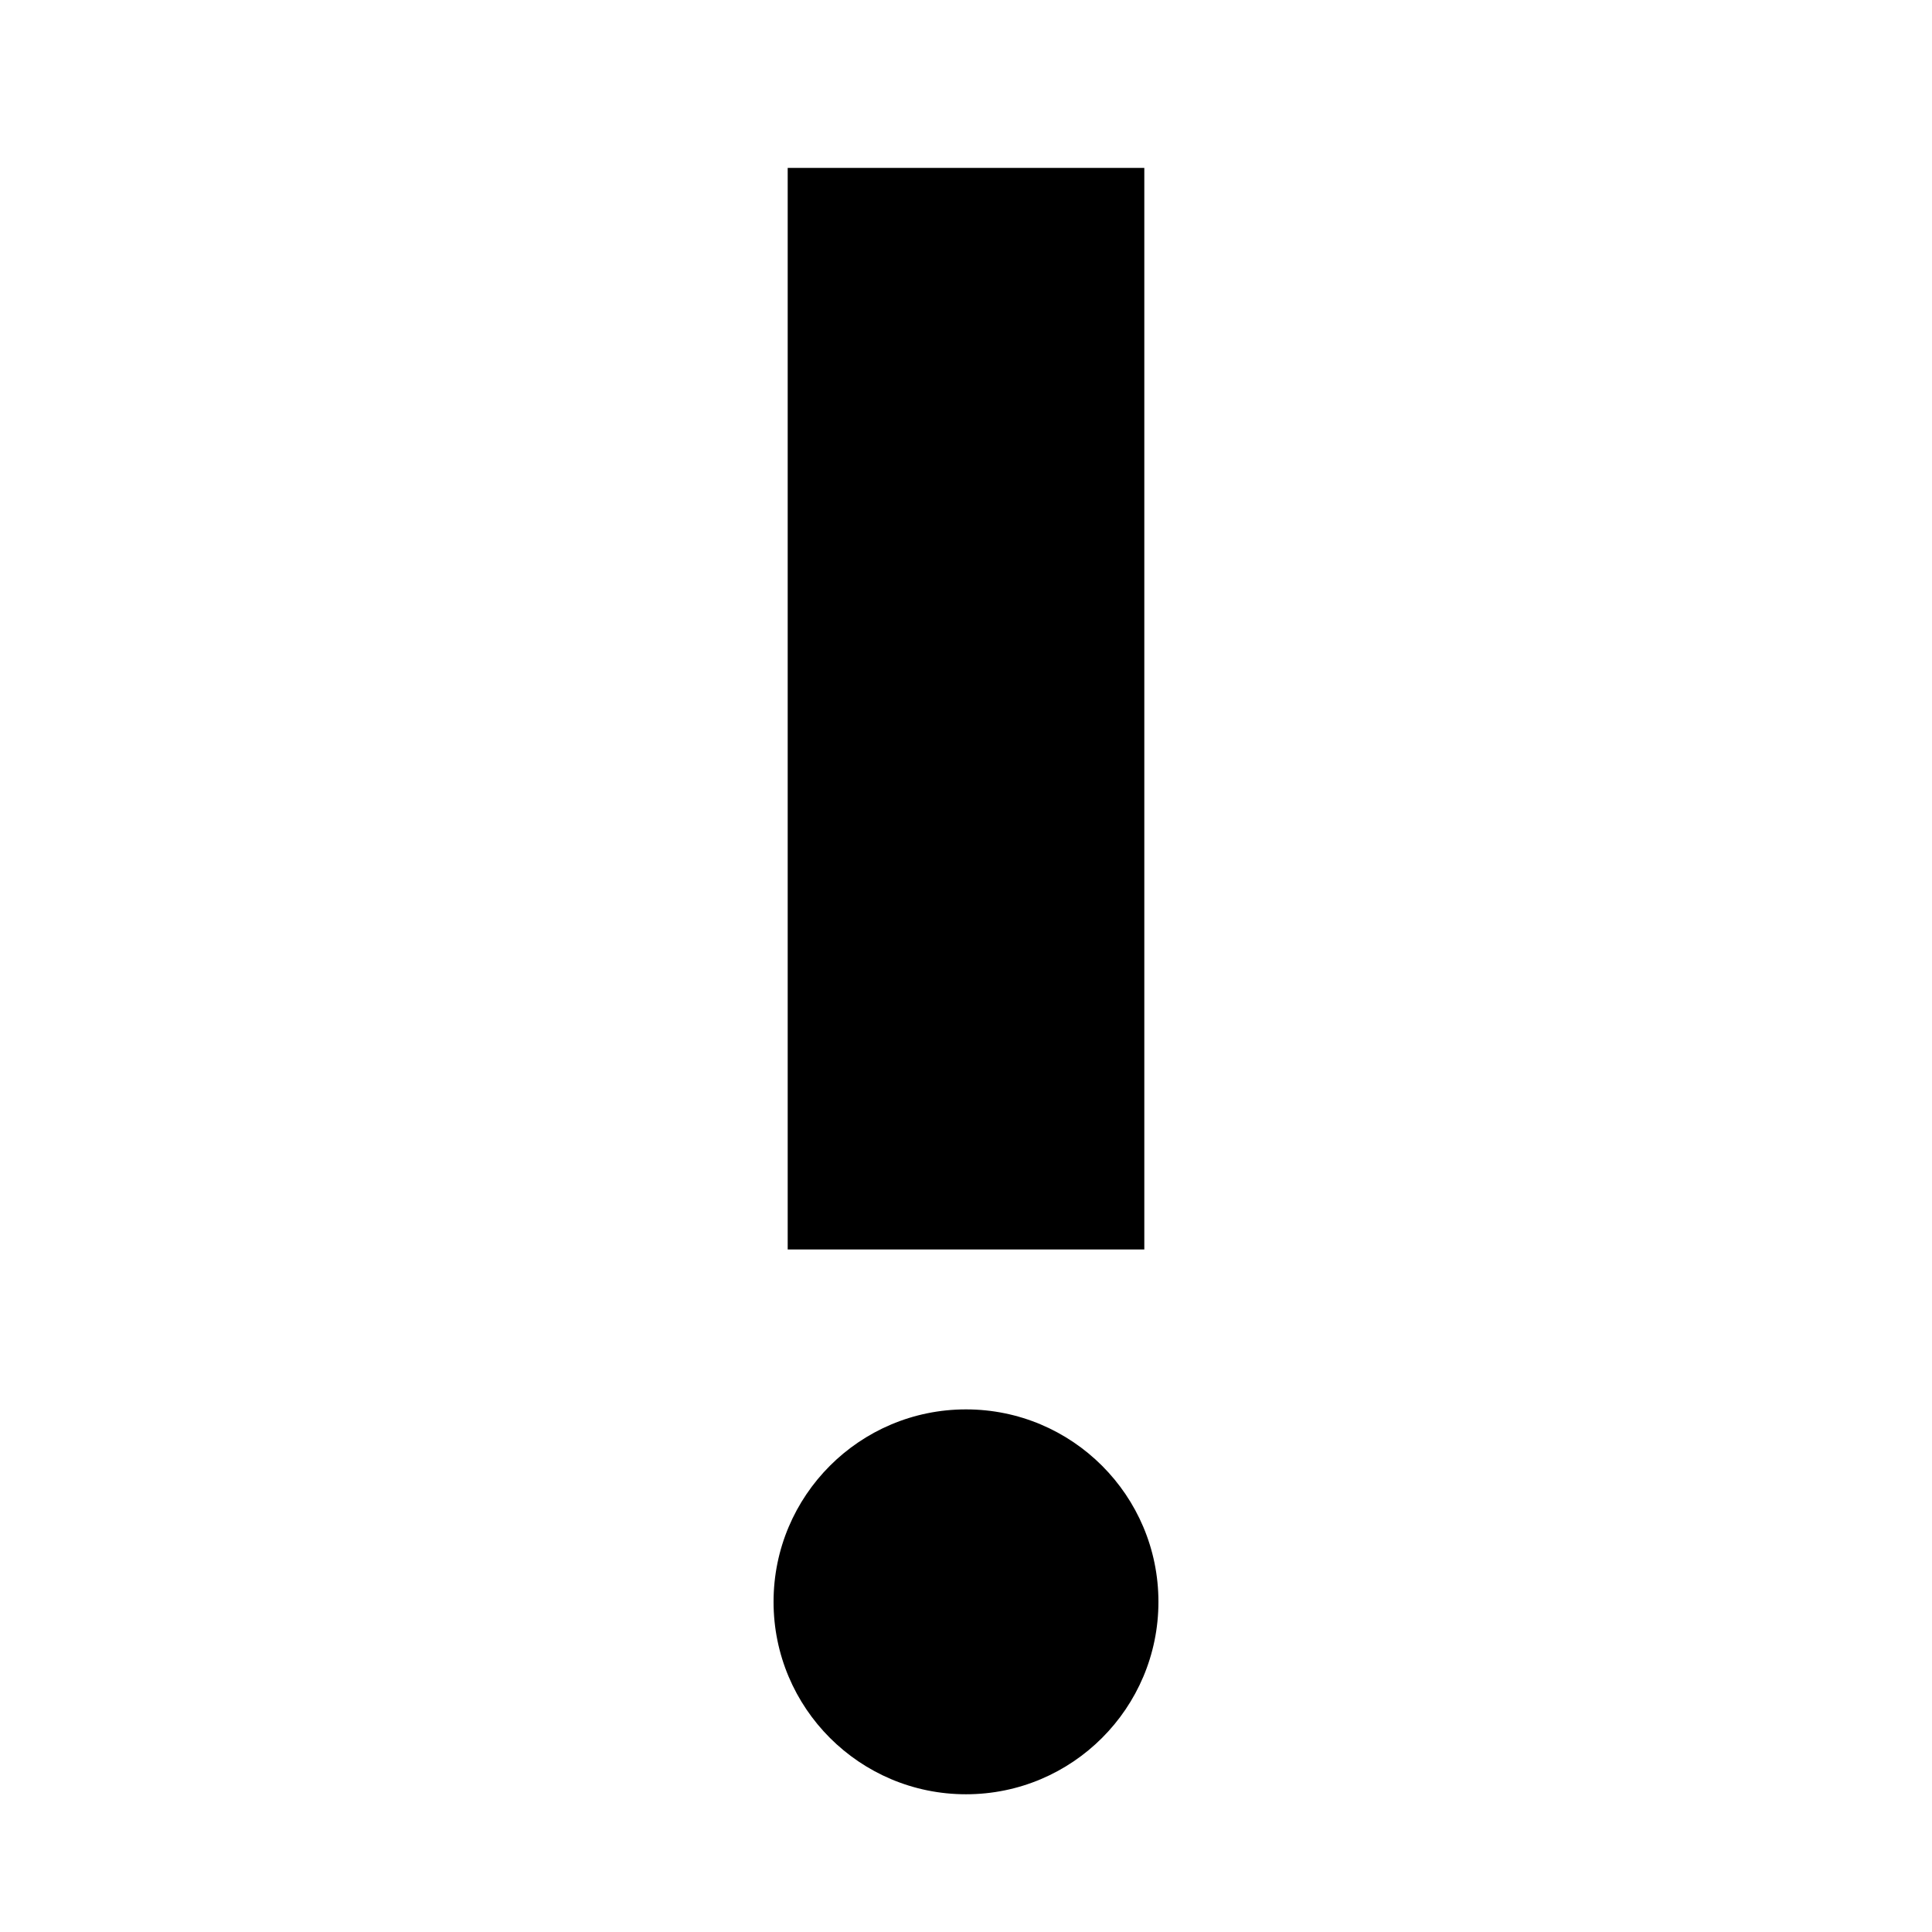
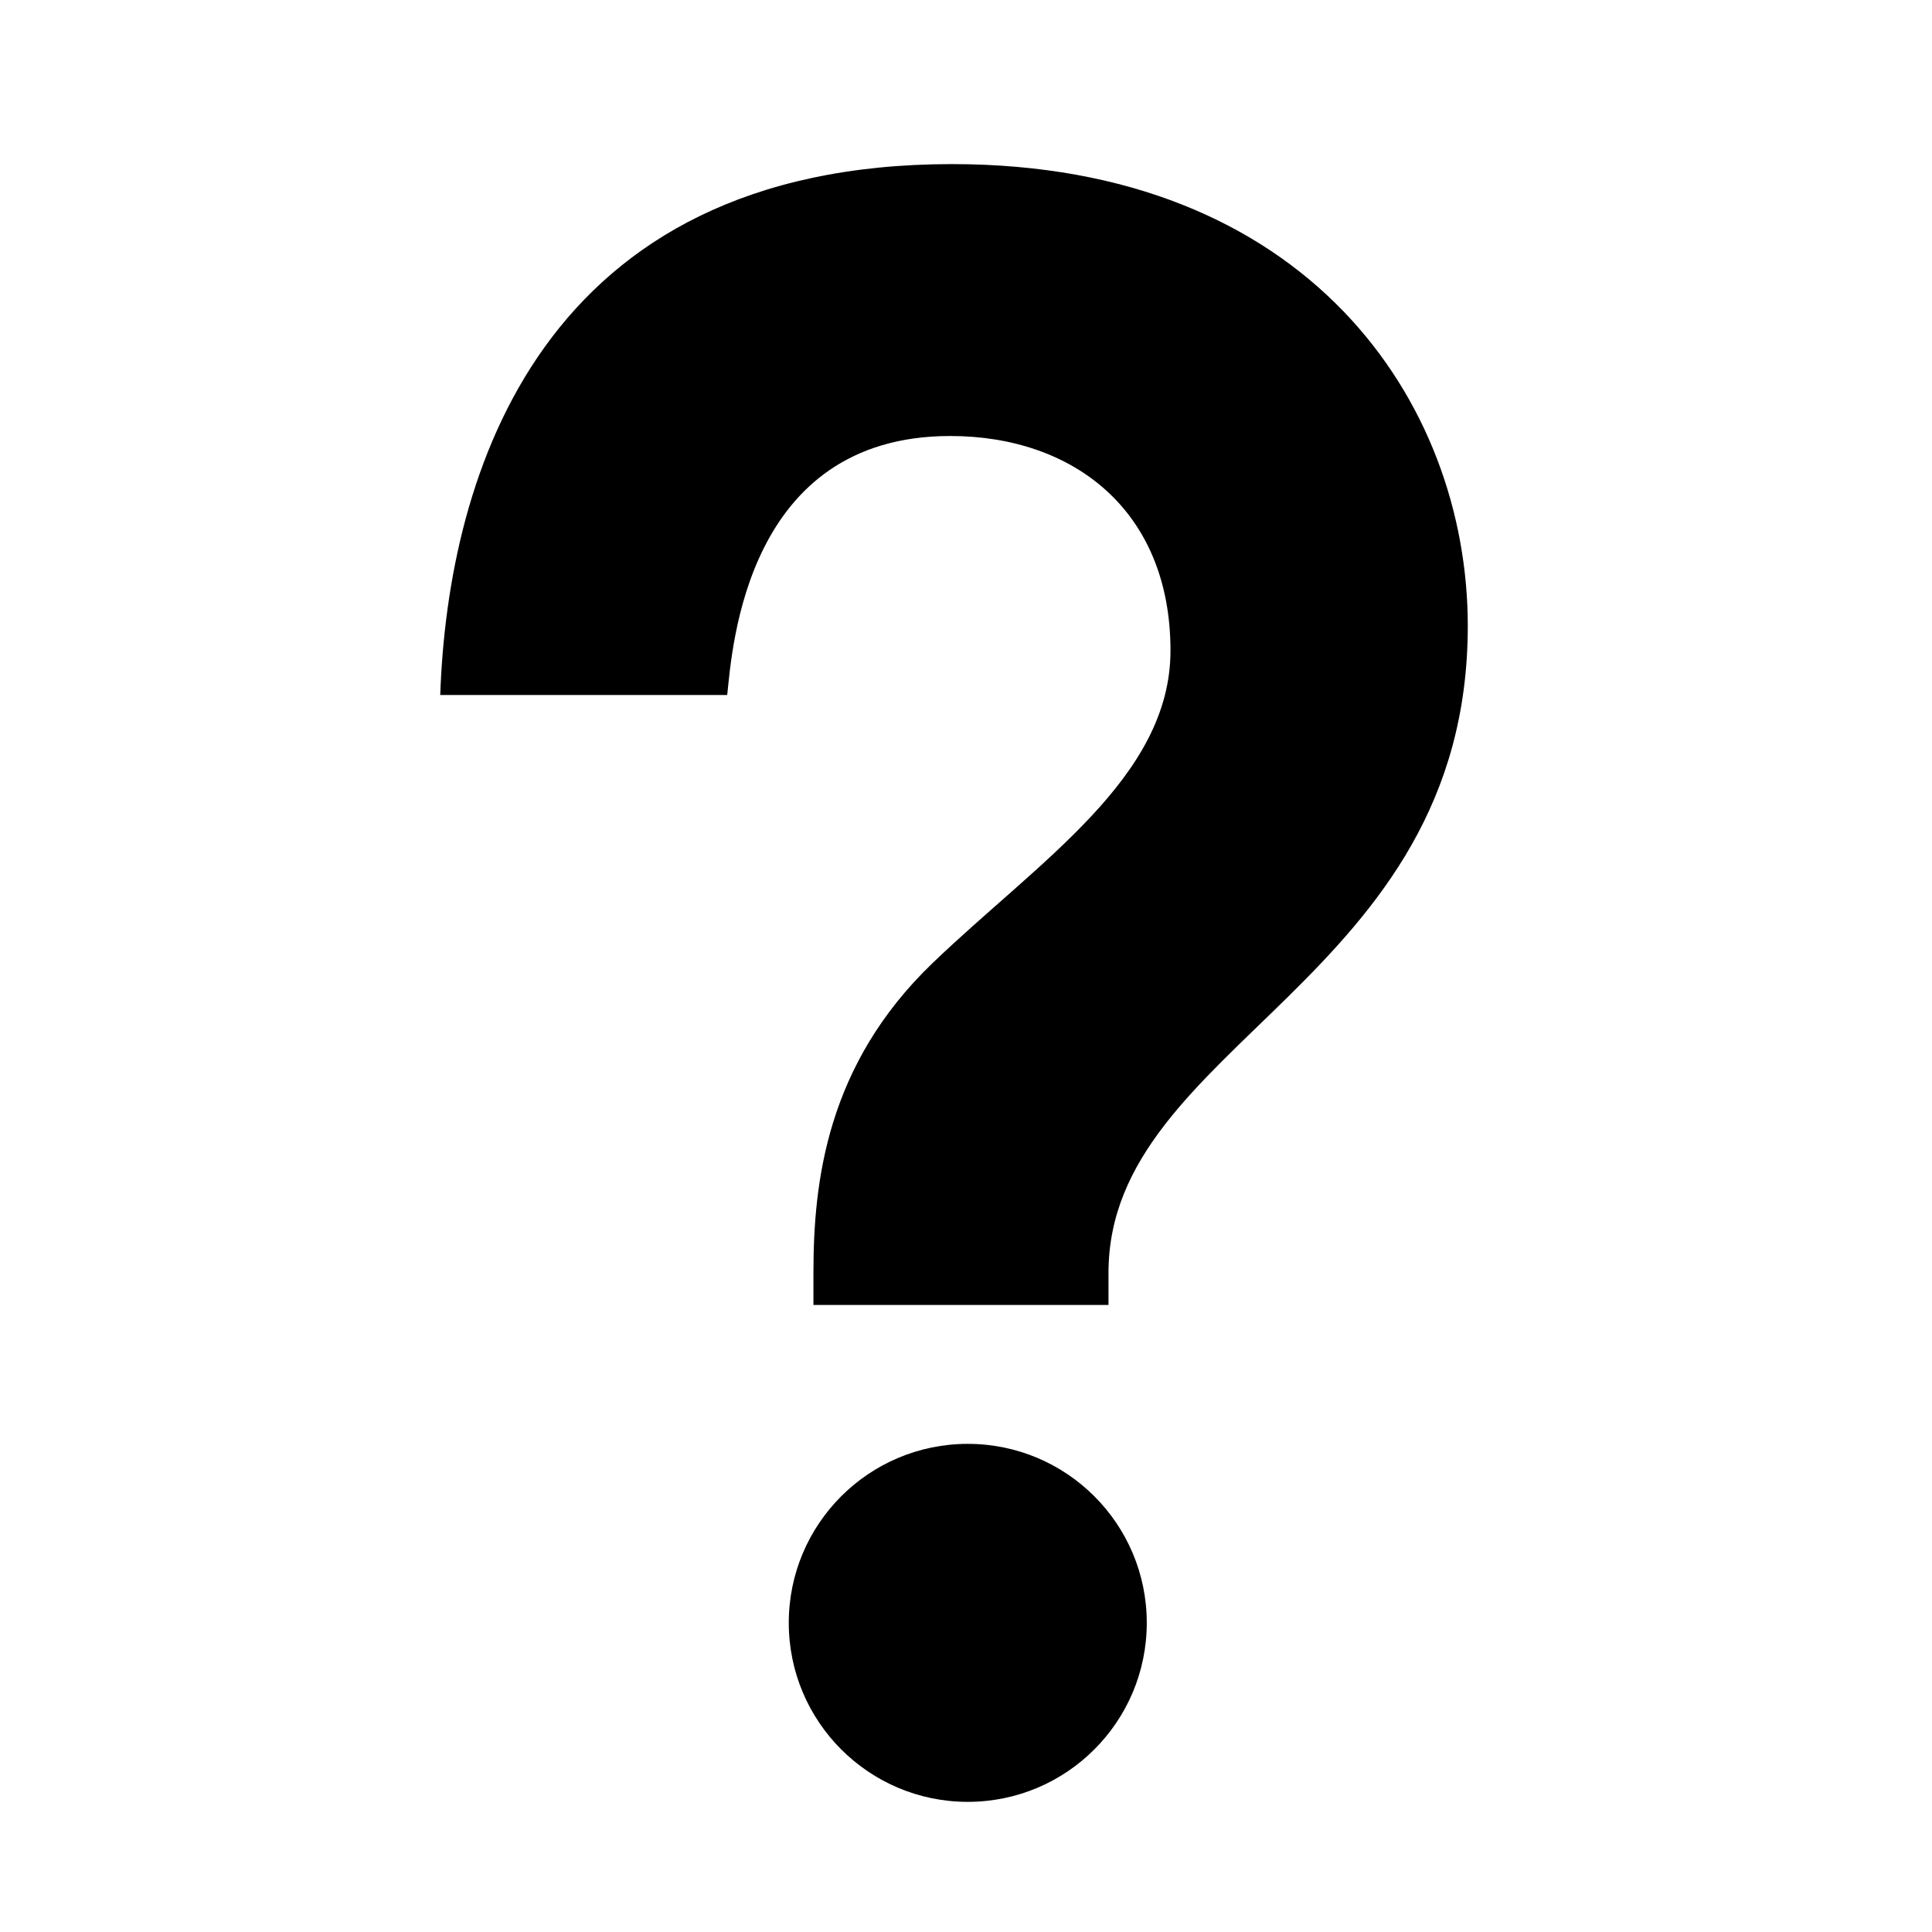
<svg xmlns="http://www.w3.org/2000/svg" version="1.1" id="Warstwa_1" x="0px" y="0px" width="512px" height="512px" viewBox="0 0 512 512" enable-background="new 0 0 512 512" xml:space="preserve">
-   <path id="warning-4-icon" d="M208.747,44.5h94.507v286.616h-94.507V44.5L208.747,44.5z M256,475.5  c-28.166,0-50.999-22.833-50.999-50.997c0-28.166,22.833-51.001,50.999-51.001c28.162,0,50.997,22.835,50.997,51.001  C306.997,452.667,284.162,475.5,256,475.5z" />
+   <path d="M256.47,477.511c-26.194,0-47.437-21.243-47.437-47.448c0-26.188,21.243-47.425,47.437-47.425  c26.2,0,47.437,21.236,47.437,47.425C303.906,456.268,282.67,477.511,256.47,477.511z" />
+   <path d="M293.763,337.296v8.533c0,0-71.117,0-78.194,0v-8.533c0-24.145,3.522-55.122,31.555-82.052  c28.035-26.936,63.068-49.182,63.068-82.828c0-37.194-25.813-56.87-58.358-56.87c-54.232,0-57.779,56.245-59.114,68.631h-76.052  c2.026-58.651,26.814-140.688,135.625-140.688c94.291,0,136.685,63.152,136.685,122.374  C388.978,260.127,293.763,276.501,293.763,337.296z" />
</svg>
